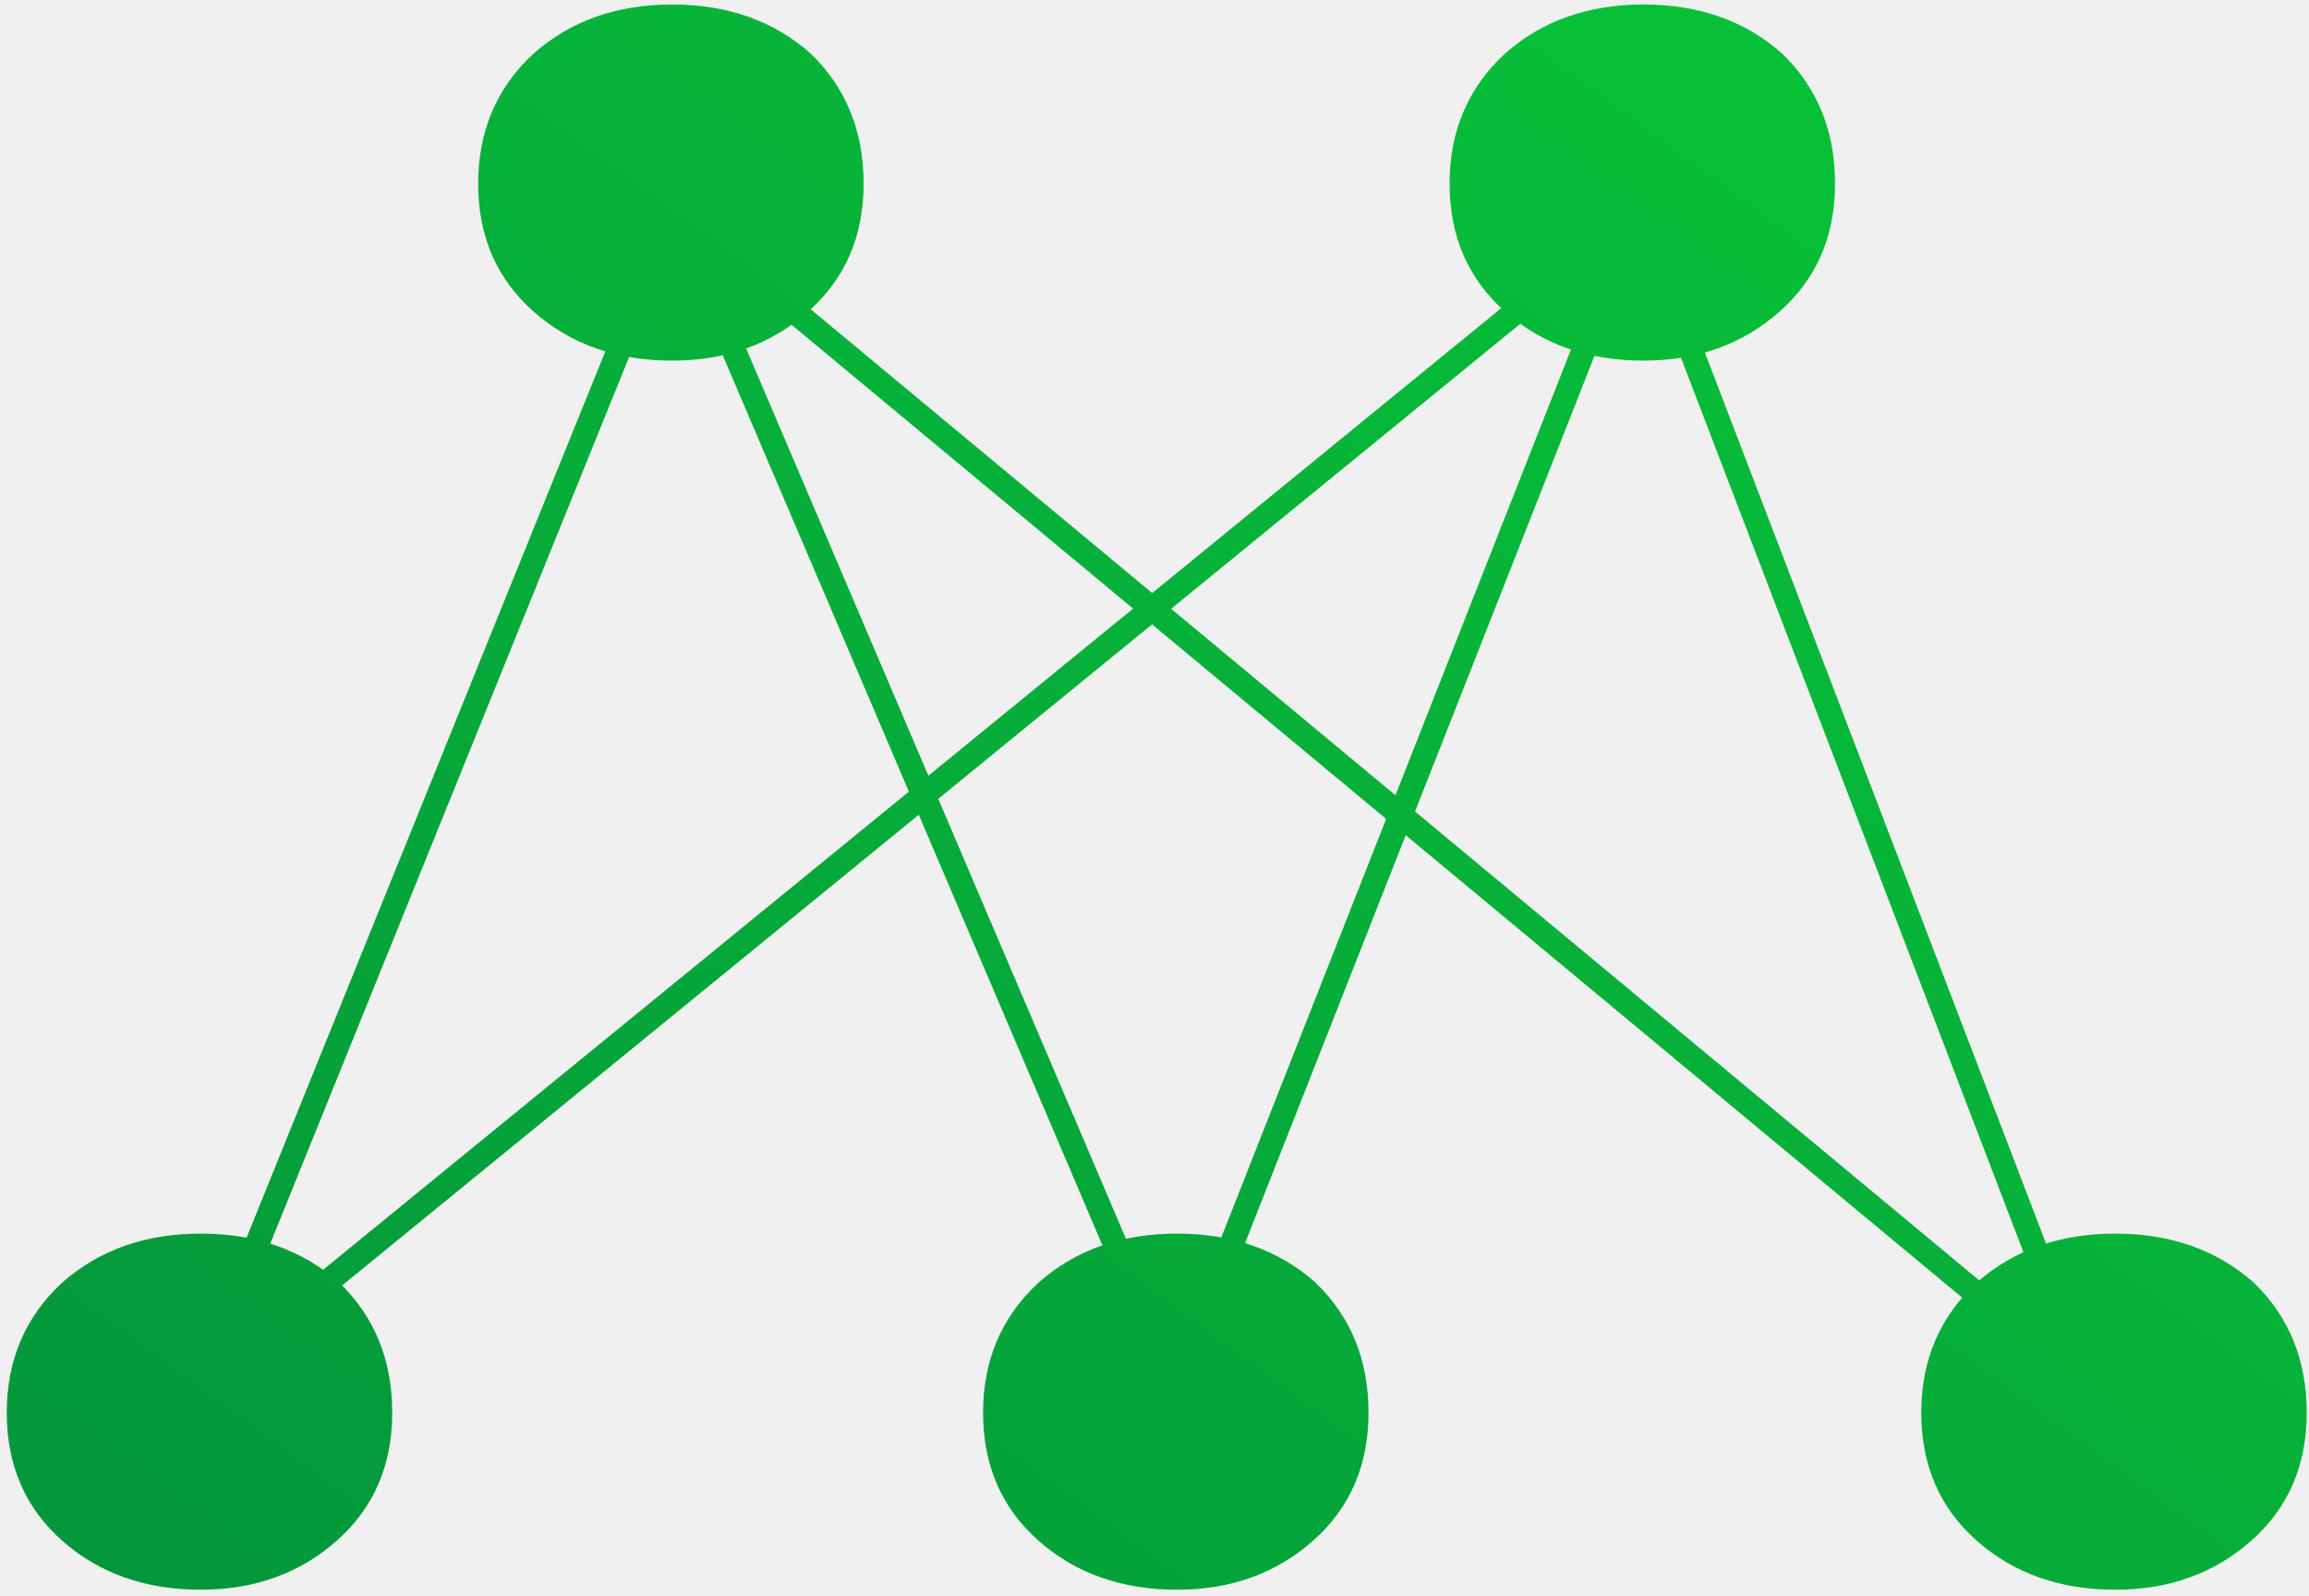
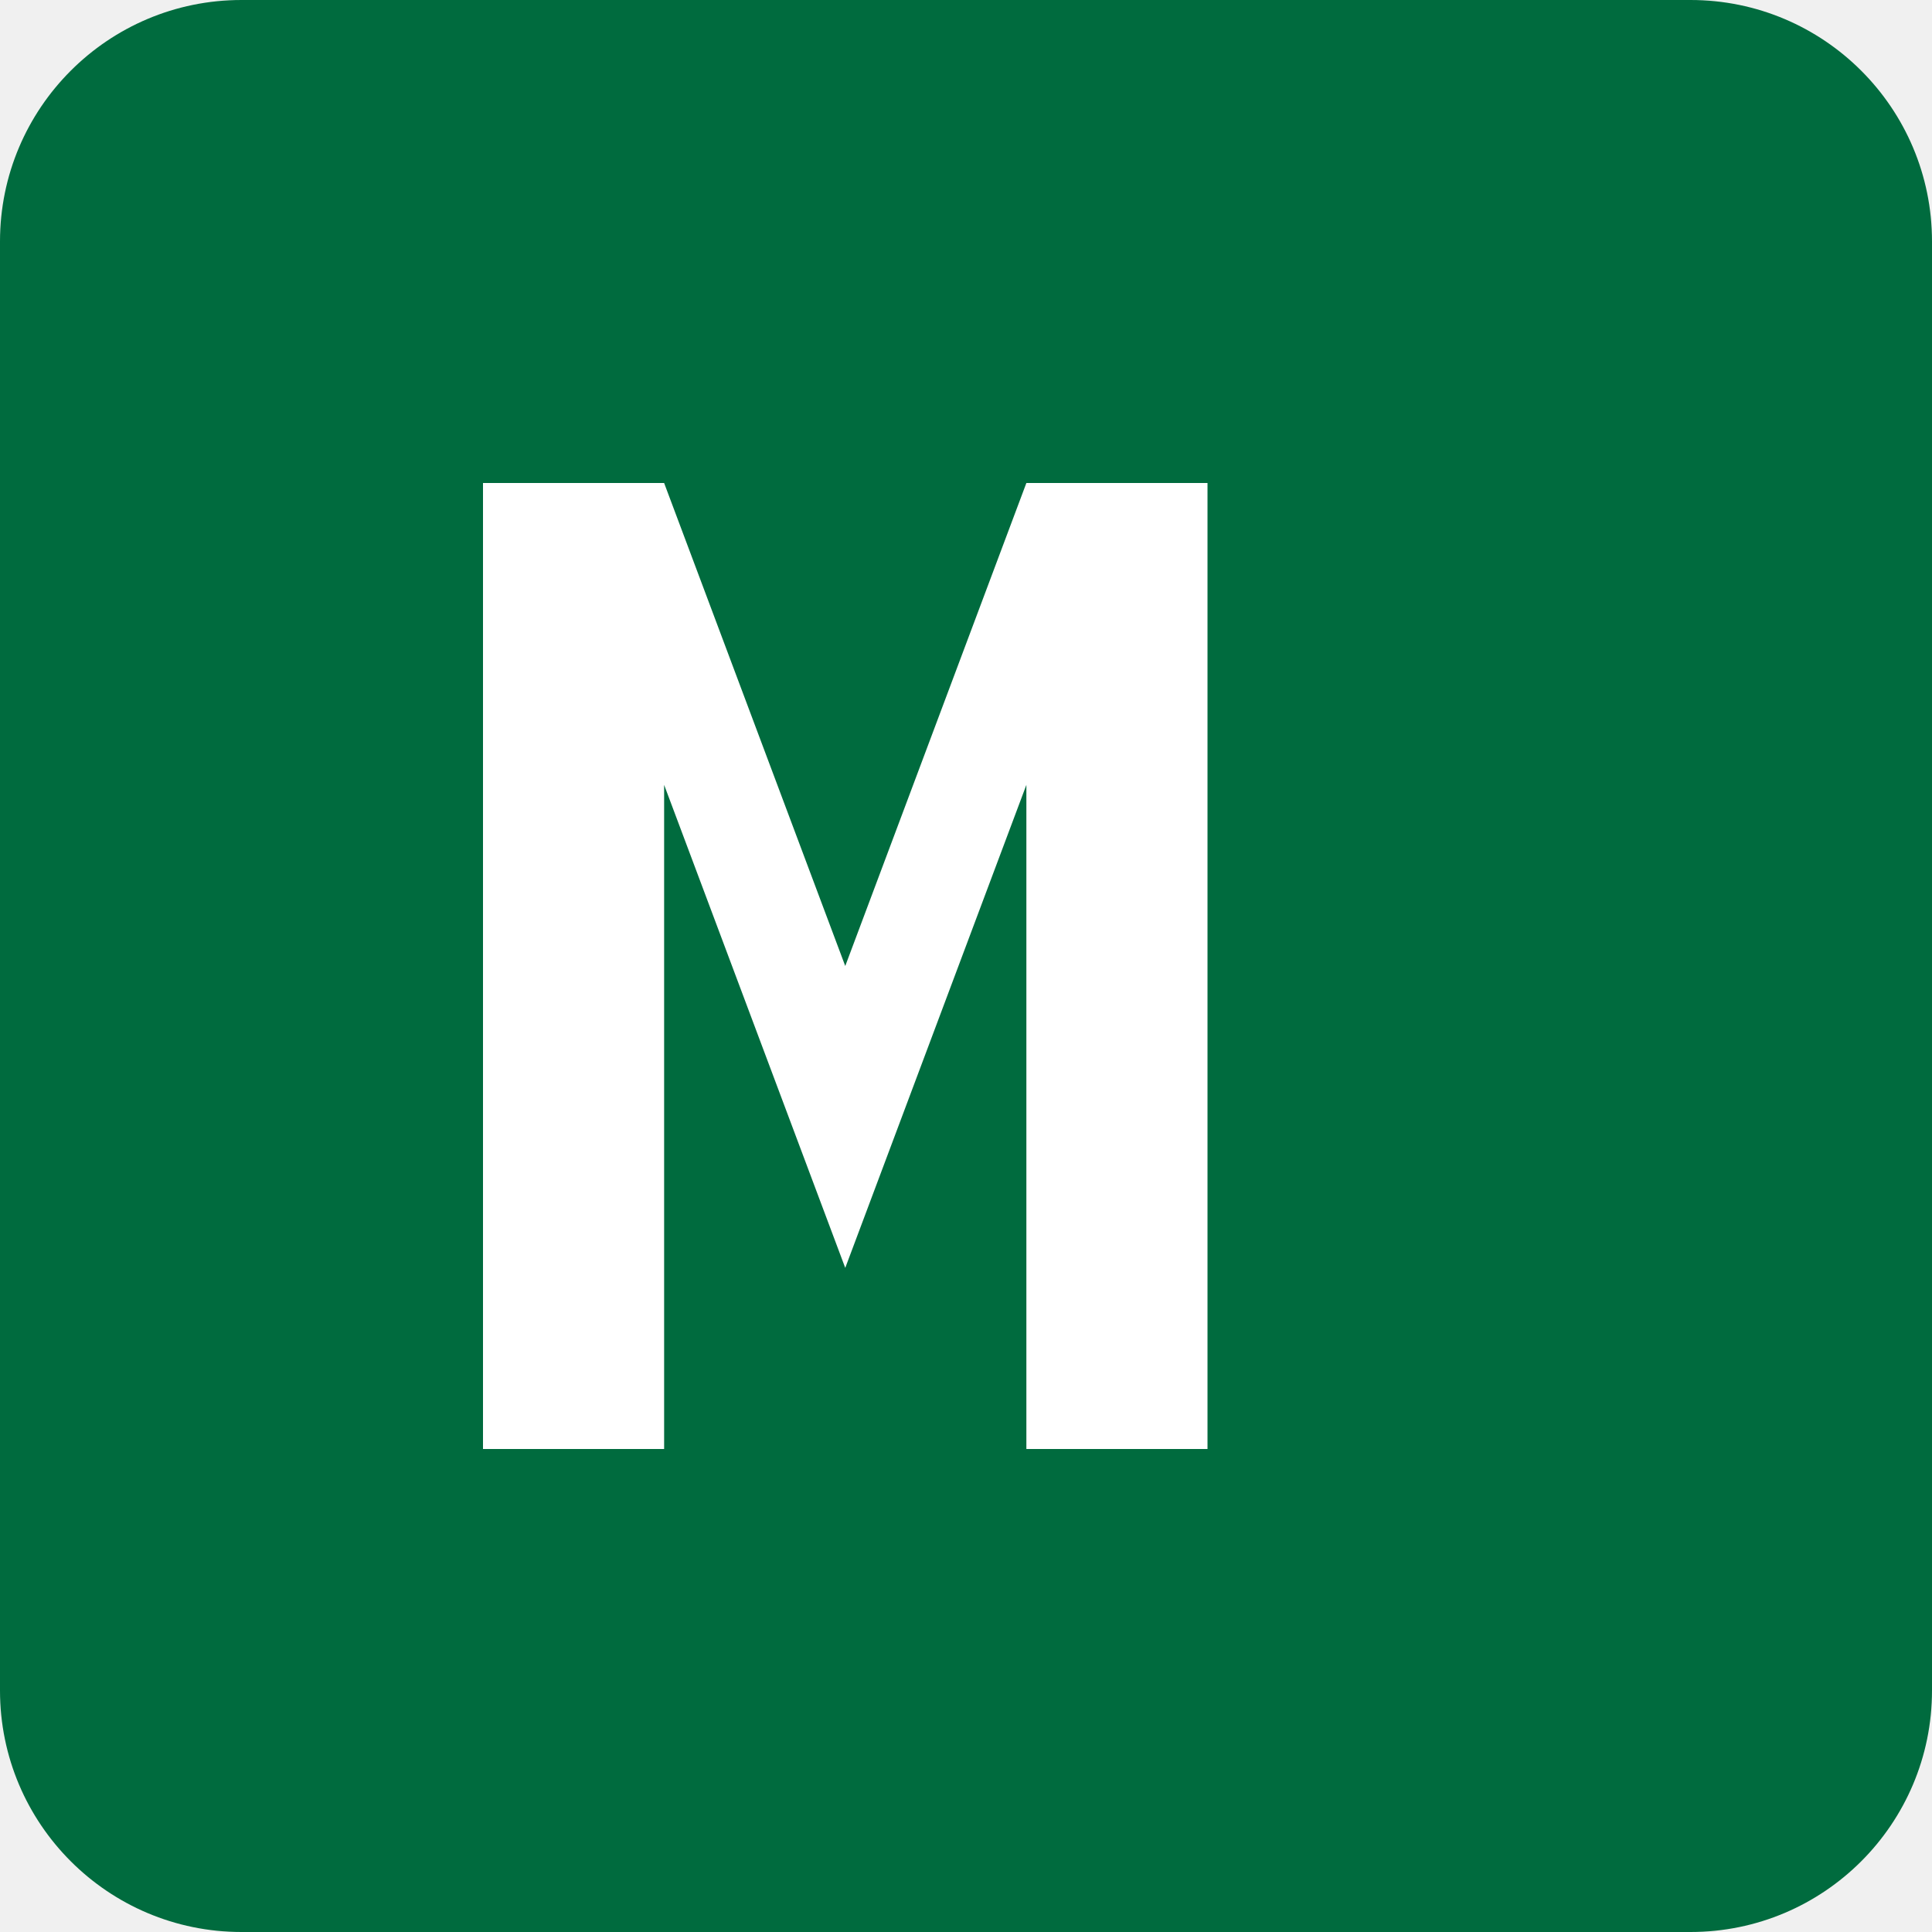
- <svg xmlns="http://www.w3.org/2000/svg" width="191" height="132" viewBox="0 0 191 132" fill="none">
-   <mask id="mask0_227_474" style="mask-type:alpha" maskUnits="userSpaceOnUse" x="0" y="0" width="191" height="132">
-     <path d="M55.816 17.536L172.696 114.67L135.507 17.536M55.816 17.536L97.255 114.67L135.507 17.536M55.816 17.536L16.501 114.67L135.507 17.536" stroke="url(#paint0_linear_227_474)" stroke-width="2" />
-     <path d="M32.444 116.859C32.444 112.508 30.985 108.921 28.067 106.099C25.011 103.394 21.19 102.042 16.605 102.042C12.021 102.042 8.2 103.394 5.143 106.099C2.087 108.921 0.559 112.508 0.559 116.859C0.559 121.21 2.087 124.738 5.143 127.443C8.2 130.148 12.021 131.5 16.605 131.5C21.051 131.5 24.802 130.148 27.859 127.443C30.915 124.738 32.444 121.21 32.444 116.859Z" fill="url(#paint1_linear_227_474)" />
-     <path d="M190.812 116.859C190.812 112.508 189.354 108.921 186.436 106.099C183.38 103.394 179.559 102.042 174.974 102.042C170.389 102.042 166.569 103.394 163.512 106.099C160.456 108.921 158.927 112.508 158.927 116.859C158.927 121.21 160.456 124.738 163.512 127.443C166.569 130.148 170.389 131.5 174.974 131.5C179.42 131.5 183.171 130.148 186.228 127.443C189.284 124.738 190.812 121.21 190.812 116.859Z" fill="url(#paint2_linear_227_474)" />
-     <path d="M113.204 116.859C113.204 112.508 111.746 108.921 108.828 106.099C105.772 103.394 101.951 102.042 97.366 102.042C92.781 102.042 88.961 103.394 85.904 106.099C82.848 108.921 81.32 112.508 81.32 116.859C81.32 121.21 82.848 124.738 85.904 127.443C88.961 130.148 92.781 131.5 97.366 131.5C101.812 131.5 105.563 130.148 108.62 127.443C111.676 124.738 113.204 121.21 113.204 116.859Z" fill="url(#paint3_linear_227_474)" />
-     <path d="M71.439 15.189C71.439 10.838 69.98 7.252 67.062 4.429C64.006 1.724 60.185 0.372 55.601 0.372C51.016 0.372 47.195 1.724 44.139 4.429C41.082 7.252 39.554 10.838 39.554 15.189C39.554 19.541 41.082 23.069 44.139 25.773C47.195 28.478 51.016 29.83 55.601 29.83C60.046 29.83 63.798 28.478 66.854 25.773C69.911 23.069 71.439 19.541 71.439 15.189Z" fill="url(#paint4_linear_227_474)" />
-     <path d="M151.795 15.189C151.795 10.838 150.336 7.252 147.419 4.429C144.362 1.724 140.542 0.372 135.957 0.372C131.372 0.372 127.551 1.724 124.495 4.429C121.438 7.252 119.91 10.838 119.91 15.189C119.91 19.541 121.438 23.069 124.495 25.773C127.551 28.478 131.372 29.83 135.957 29.83C140.403 29.83 144.154 28.478 147.21 25.773C150.267 23.069 151.795 19.541 151.795 15.189Z" fill="url(#paint5_linear_227_474)" />
-   </mask>
-   <g mask="url(#mask0_227_474)">
-     <rect width="271.813" height="168.712" transform="matrix(1 0 0 -1 -41.3506 155.006)" fill="url(#paint6_linear_227_474)" />
-   </g>
-   <defs>
-     <linearGradient id="paint0_linear_227_474" x1="94.598" y1="114.67" x2="94.598" y2="17.536" gradientUnits="userSpaceOnUse">
-       <stop stop-color="#EEB080" />
-       <stop offset="1" stop-color="#886549" />
-     </linearGradient>
-     <linearGradient id="paint1_linear_227_474" x1="16.501" y1="131.5" x2="16.501" y2="102.042" gradientUnits="userSpaceOnUse">
-       <stop stop-color="#E7AB7D" />
-       <stop offset="1" stop-color="#815F46" />
-     </linearGradient>
-     <linearGradient id="paint2_linear_227_474" x1="174.87" y1="131.5" x2="174.87" y2="102.042" gradientUnits="userSpaceOnUse">
-       <stop stop-color="#E7AB7D" />
-       <stop offset="1" stop-color="#815F46" />
-     </linearGradient>
-     <linearGradient id="paint3_linear_227_474" x1="97.262" y1="131.5" x2="97.262" y2="102.042" gradientUnits="userSpaceOnUse">
-       <stop stop-color="#E7AB7D" />
-       <stop offset="1" stop-color="#815F46" />
-     </linearGradient>
-     <linearGradient id="paint4_linear_227_474" x1="55.496" y1="29.83" x2="55.496" y2="0.372" gradientUnits="userSpaceOnUse">
-       <stop stop-color="#E7AB7D" />
-       <stop offset="1" stop-color="#815F46" />
-     </linearGradient>
-     <linearGradient id="paint5_linear_227_474" x1="135.853" y1="29.83" x2="135.853" y2="0.372" gradientUnits="userSpaceOnUse">
-       <stop stop-color="#E7AB7D" />
-       <stop offset="1" stop-color="#815F46" />
-     </linearGradient>
-     <linearGradient id="paint6_linear_227_474" x1="-52.388" y1="-139.279" x2="250.837" y2="274.208" gradientUnits="userSpaceOnUse">
-       <stop stop-color="#006B3E" />
-       <stop offset="1" stop-color="#0ADF35" />
-     </linearGradient>
-   </defs>
+ <svg xmlns="http://www.w3.org/2000/svg" width="32" height="32" viewBox="0 0 32 32" fill="none">
+   <rect width="32" height="32" fill="#006B3E" rx="4" />
+   <path d="M8 24V8H11L14 16L17 8H20V24H17V13L14 21H14L11 13V24H8Z" fill="white" />
</svg>
